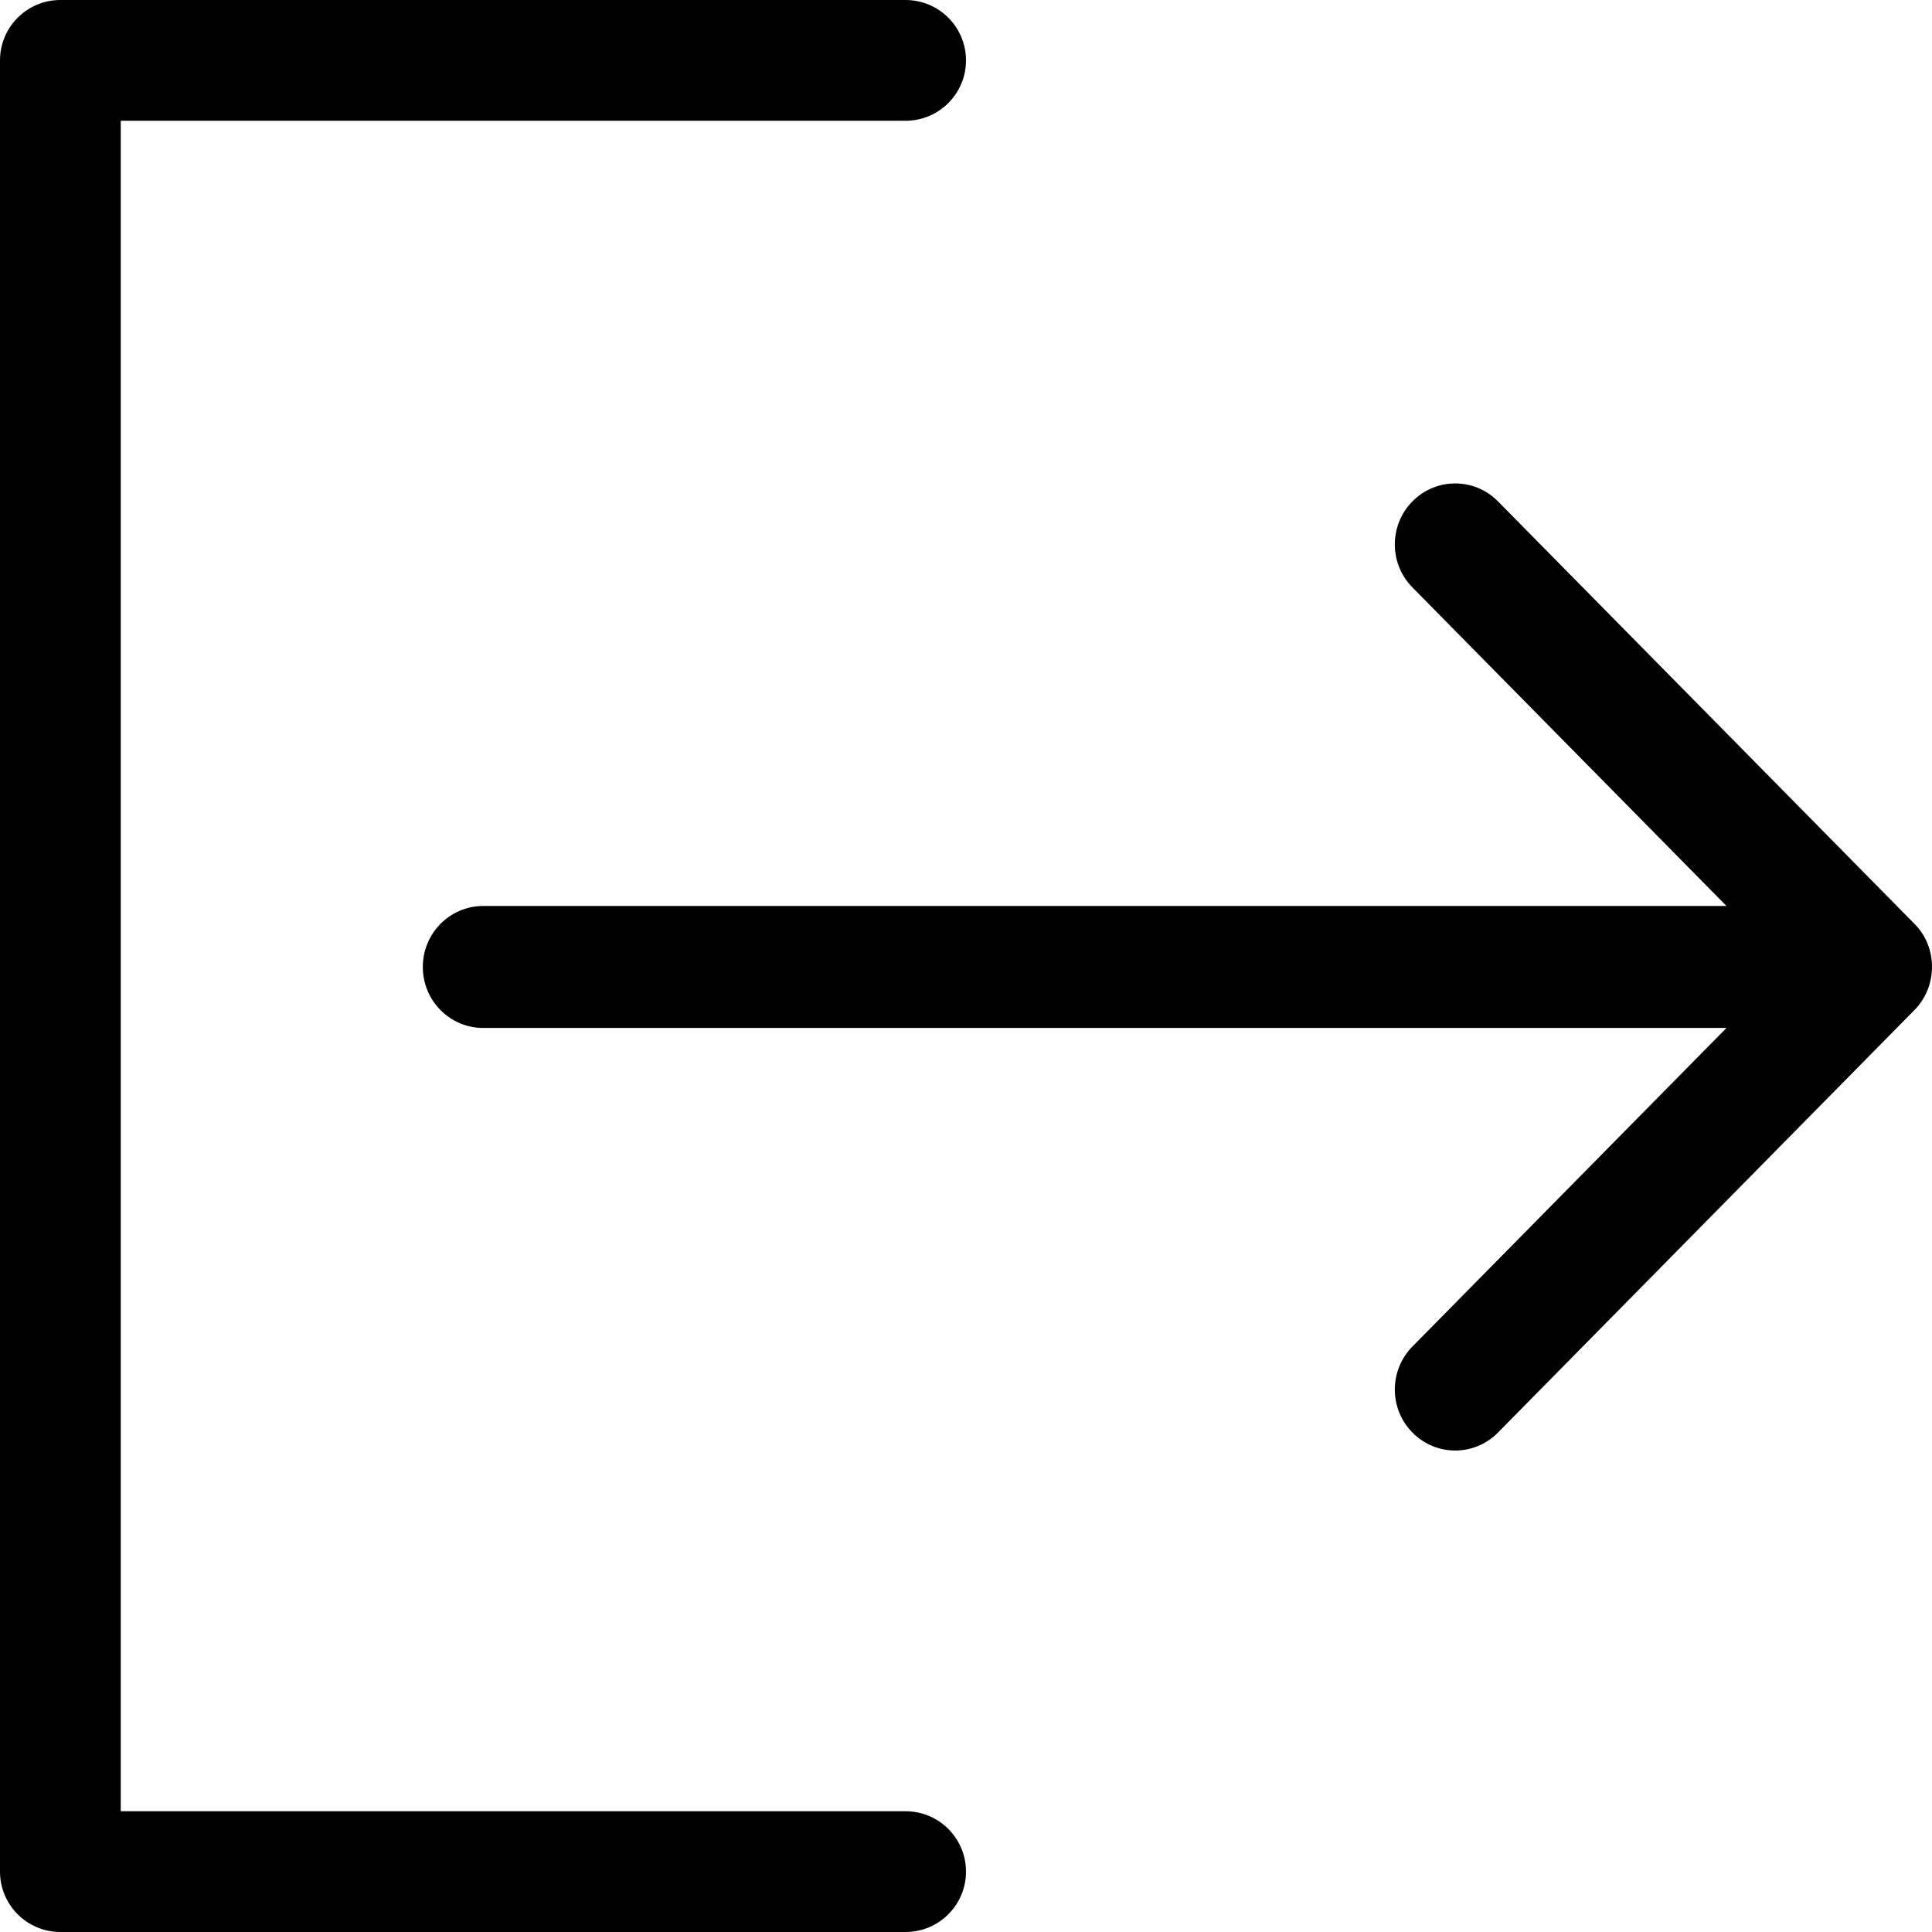
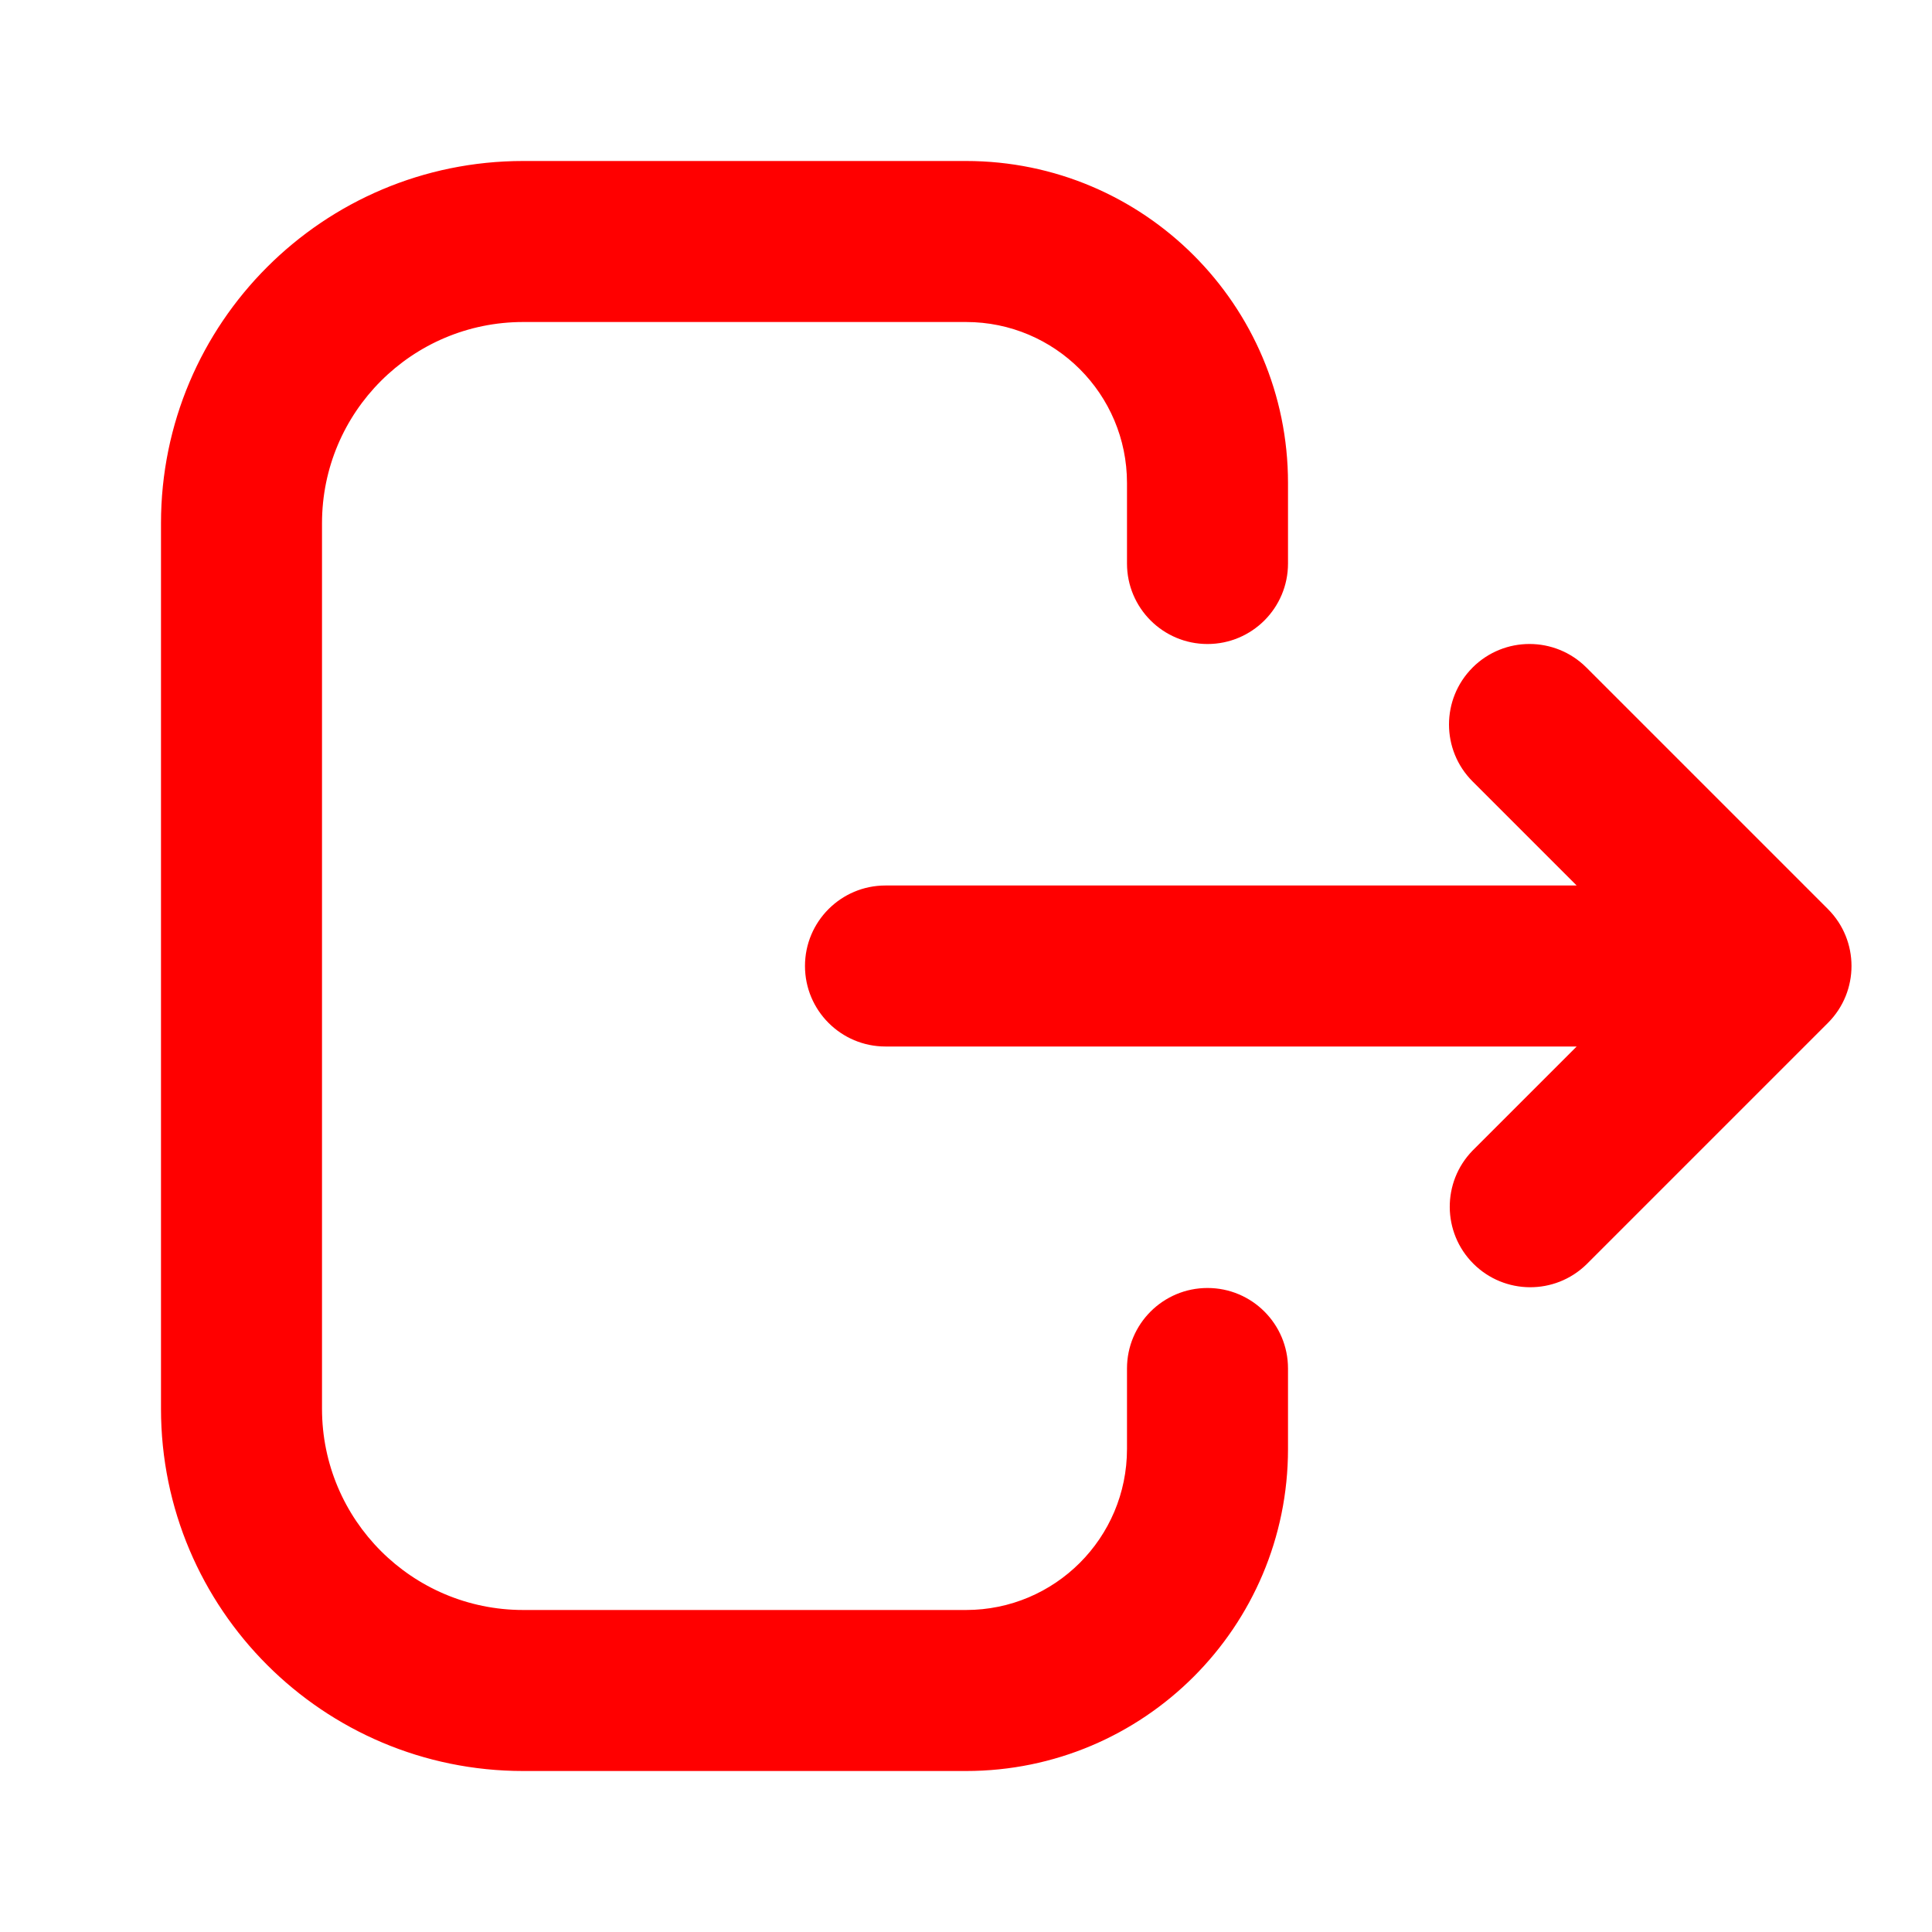
- <svg xmlns="http://www.w3.org/2000/svg" fill="#000000" height="800px" width="800px" version="1.1" id="Capa_1" viewBox="0 0 384.971 384.971" xml:space="preserve">
-   <g>
-     <g id="Sign_Out">
-       <path d="M180.455,360.91H24.061V24.061h156.394c6.641,0,12.03-5.39,12.03-12.03s-5.39-12.03-12.03-12.03H12.03    C5.39,0.001,0,5.39,0,12.031V372.94c0,6.641,5.39,12.03,12.03,12.03h168.424c6.641,0,12.03-5.39,12.03-12.03    C192.485,366.299,187.095,360.91,180.455,360.91z" />
-       <path d="M381.481,184.088l-83.009-84.2c-4.704-4.752-12.319-4.74-17.011,0c-4.704,4.74-4.704,12.439,0,17.179l62.558,63.46H96.279    c-6.641,0-12.03,5.438-12.03,12.151c0,6.713,5.39,12.151,12.03,12.151h247.74l-62.558,63.46c-4.704,4.752-4.704,12.439,0,17.179    c4.704,4.752,12.319,4.752,17.011,0l82.997-84.2C386.113,196.588,386.161,188.756,381.481,184.088z" />
-     </g>
-     <g>
- 	</g>
-     <g>
- 	</g>
-     <g>
- 	</g>
-     <g>
- 	</g>
-     <g>
- 	</g>
-     <g>
- 	</g>
-   </g>
+ <svg xmlns="http://www.w3.org/2000/svg" fill="none" viewBox="0 0 100 100">
+   <path clip-rule="evenodd" d="M8.333 27.083c0-10.355 8.395-18.75 18.75-18.75H50c9.205 0 16.667 7.462 16.667 16.667v4.167a4.167 4.167 0 0 1-8.334 0V25A8.333 8.333 0 0 0 50 16.667H27.083c-5.753 0-10.416 4.663-10.416 10.416v45.834c0 5.753 4.663 10.416 10.416 10.416H50A8.333 8.333 0 0 0 58.333 75v-4.167a4.167 4.167 0 0 1 8.334 0V75c0 9.205-7.462 16.667-16.667 16.667H27.083c-10.355 0-18.75-8.395-18.75-18.75V27.083Zm67.887 7.47a4.167 4.167 0 0 1 5.893 0l12.5 12.5a4.167 4.167 0 0 1 0 5.893l-12.5 12.5a4.167 4.167 0 0 1-5.893-5.892l5.388-5.387H45.833a4.167 4.167 0 1 1 0-8.334h35.774l-5.387-5.387a4.167 4.167 0 0 1 0-5.892Z" fill="#ff0000" fill-rule="evenodd" class="fill-000000" />
</svg>
